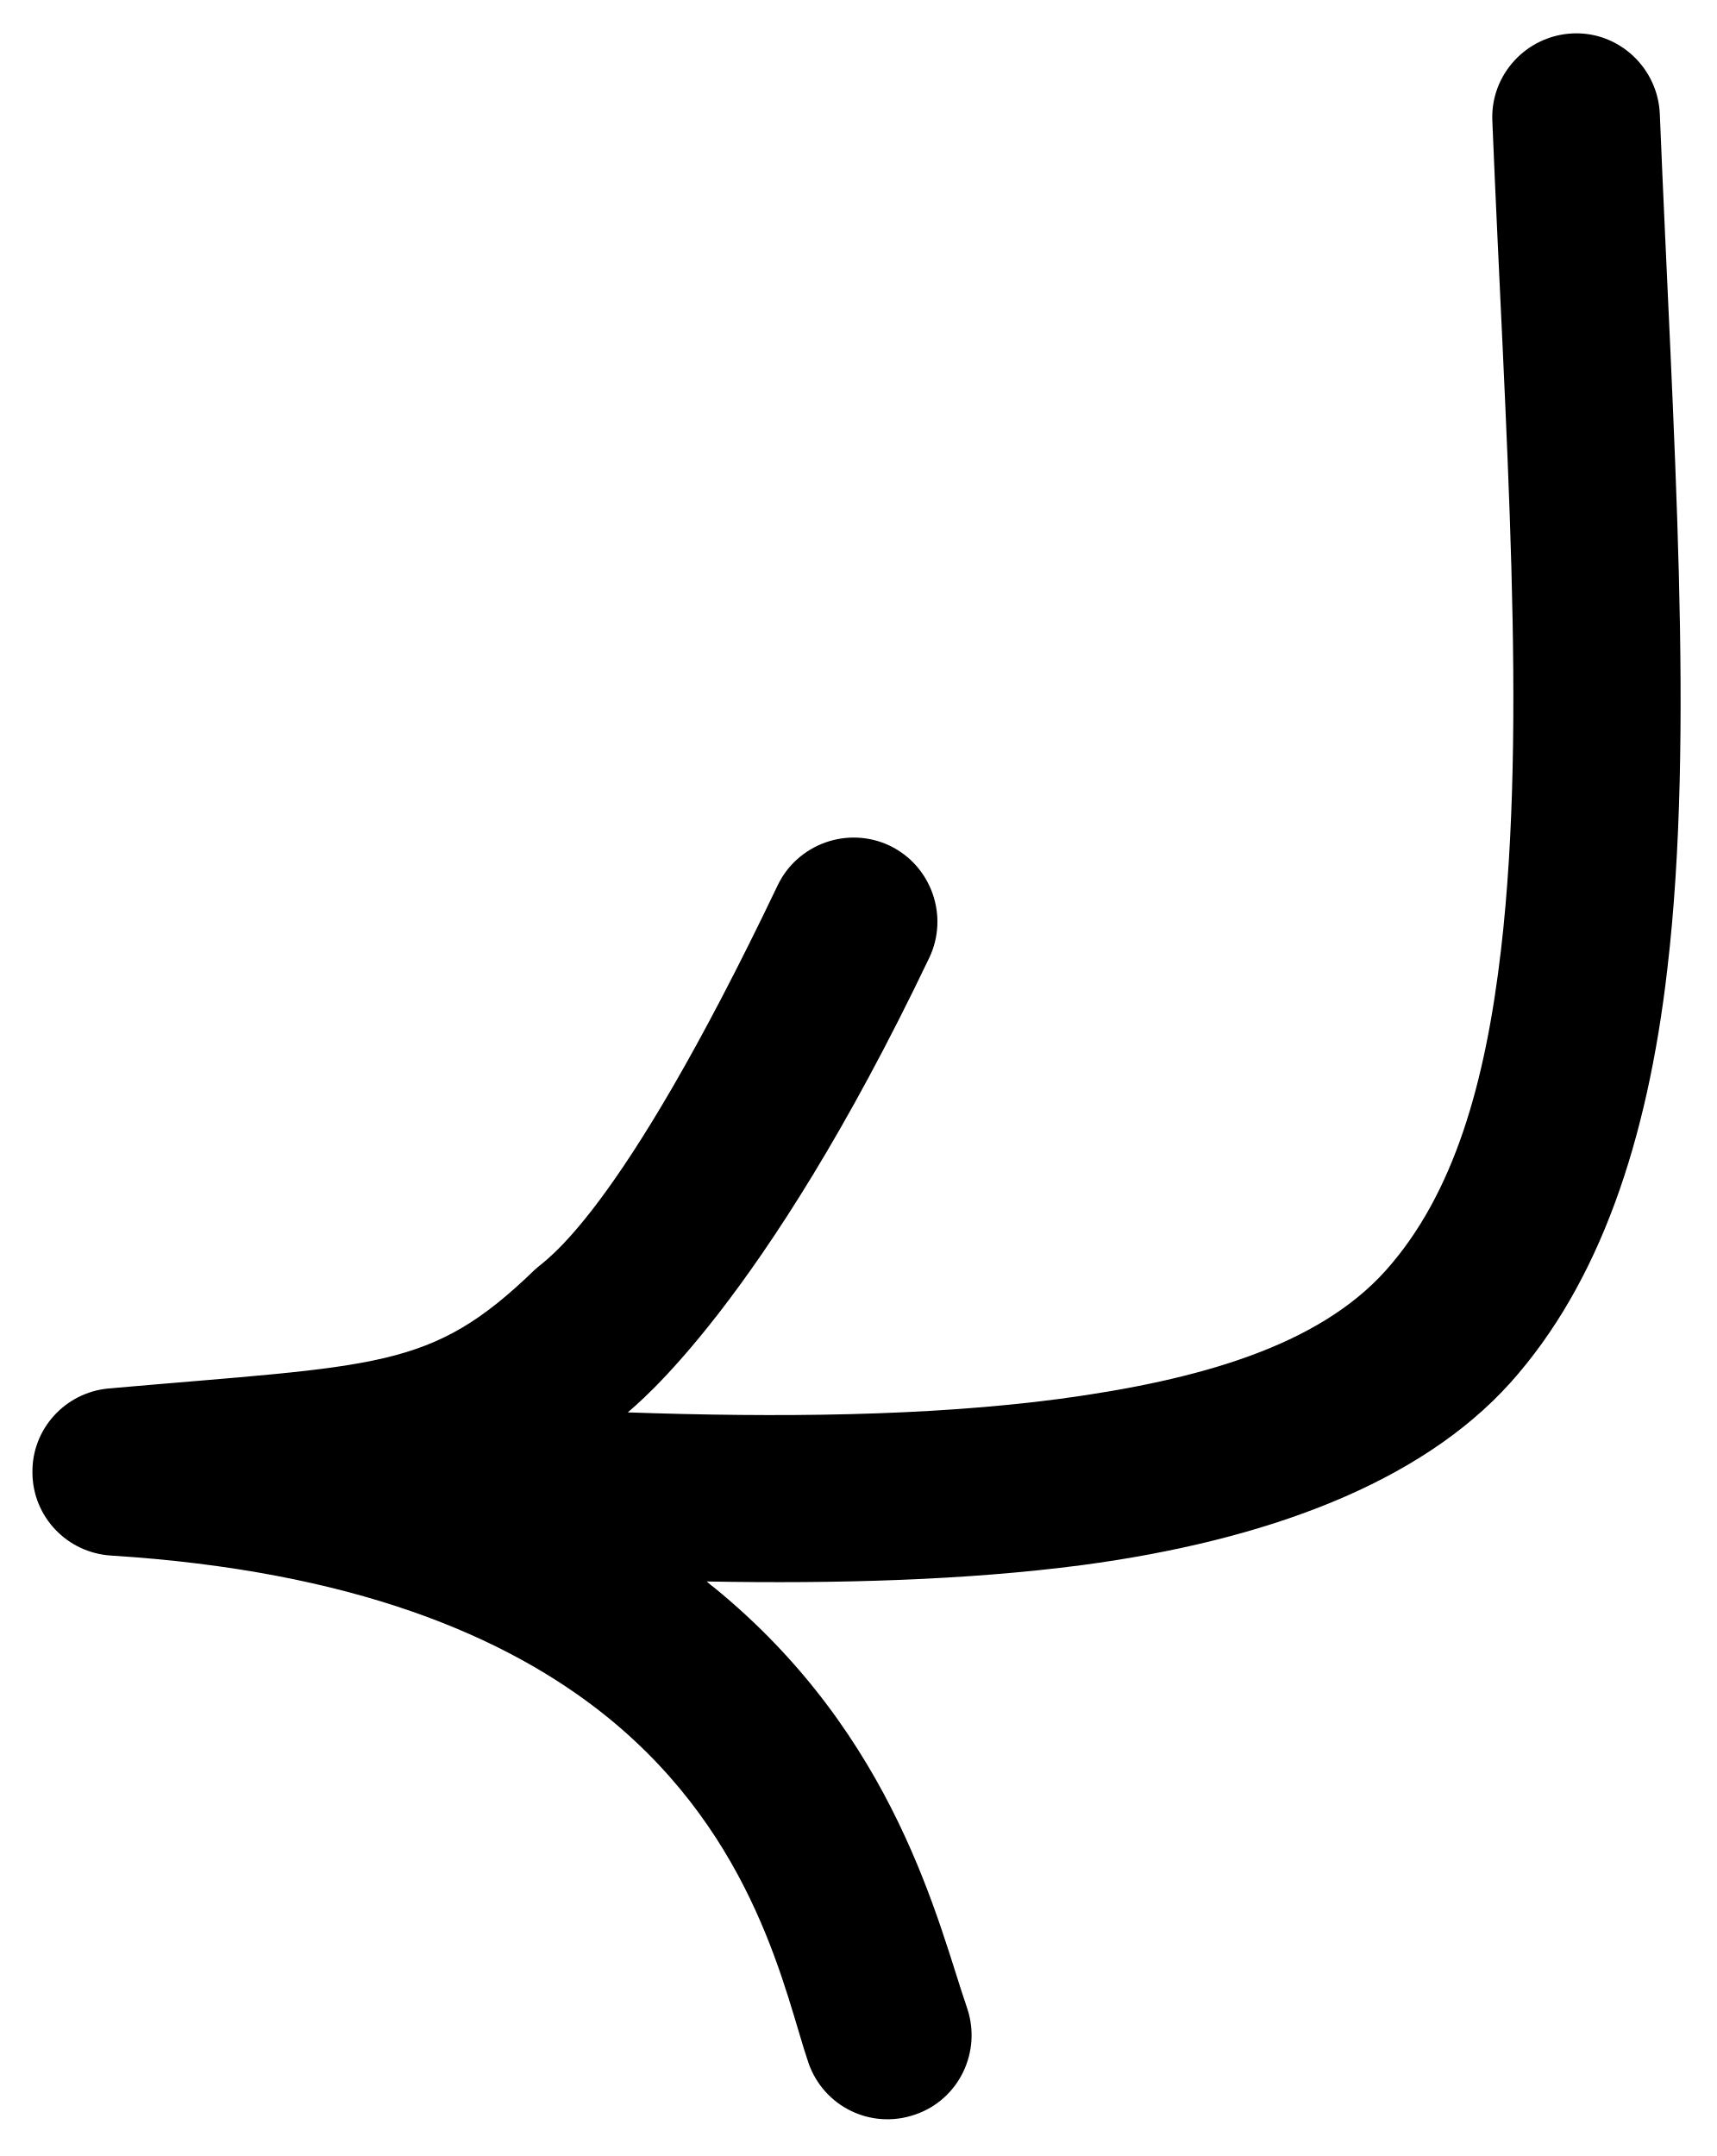
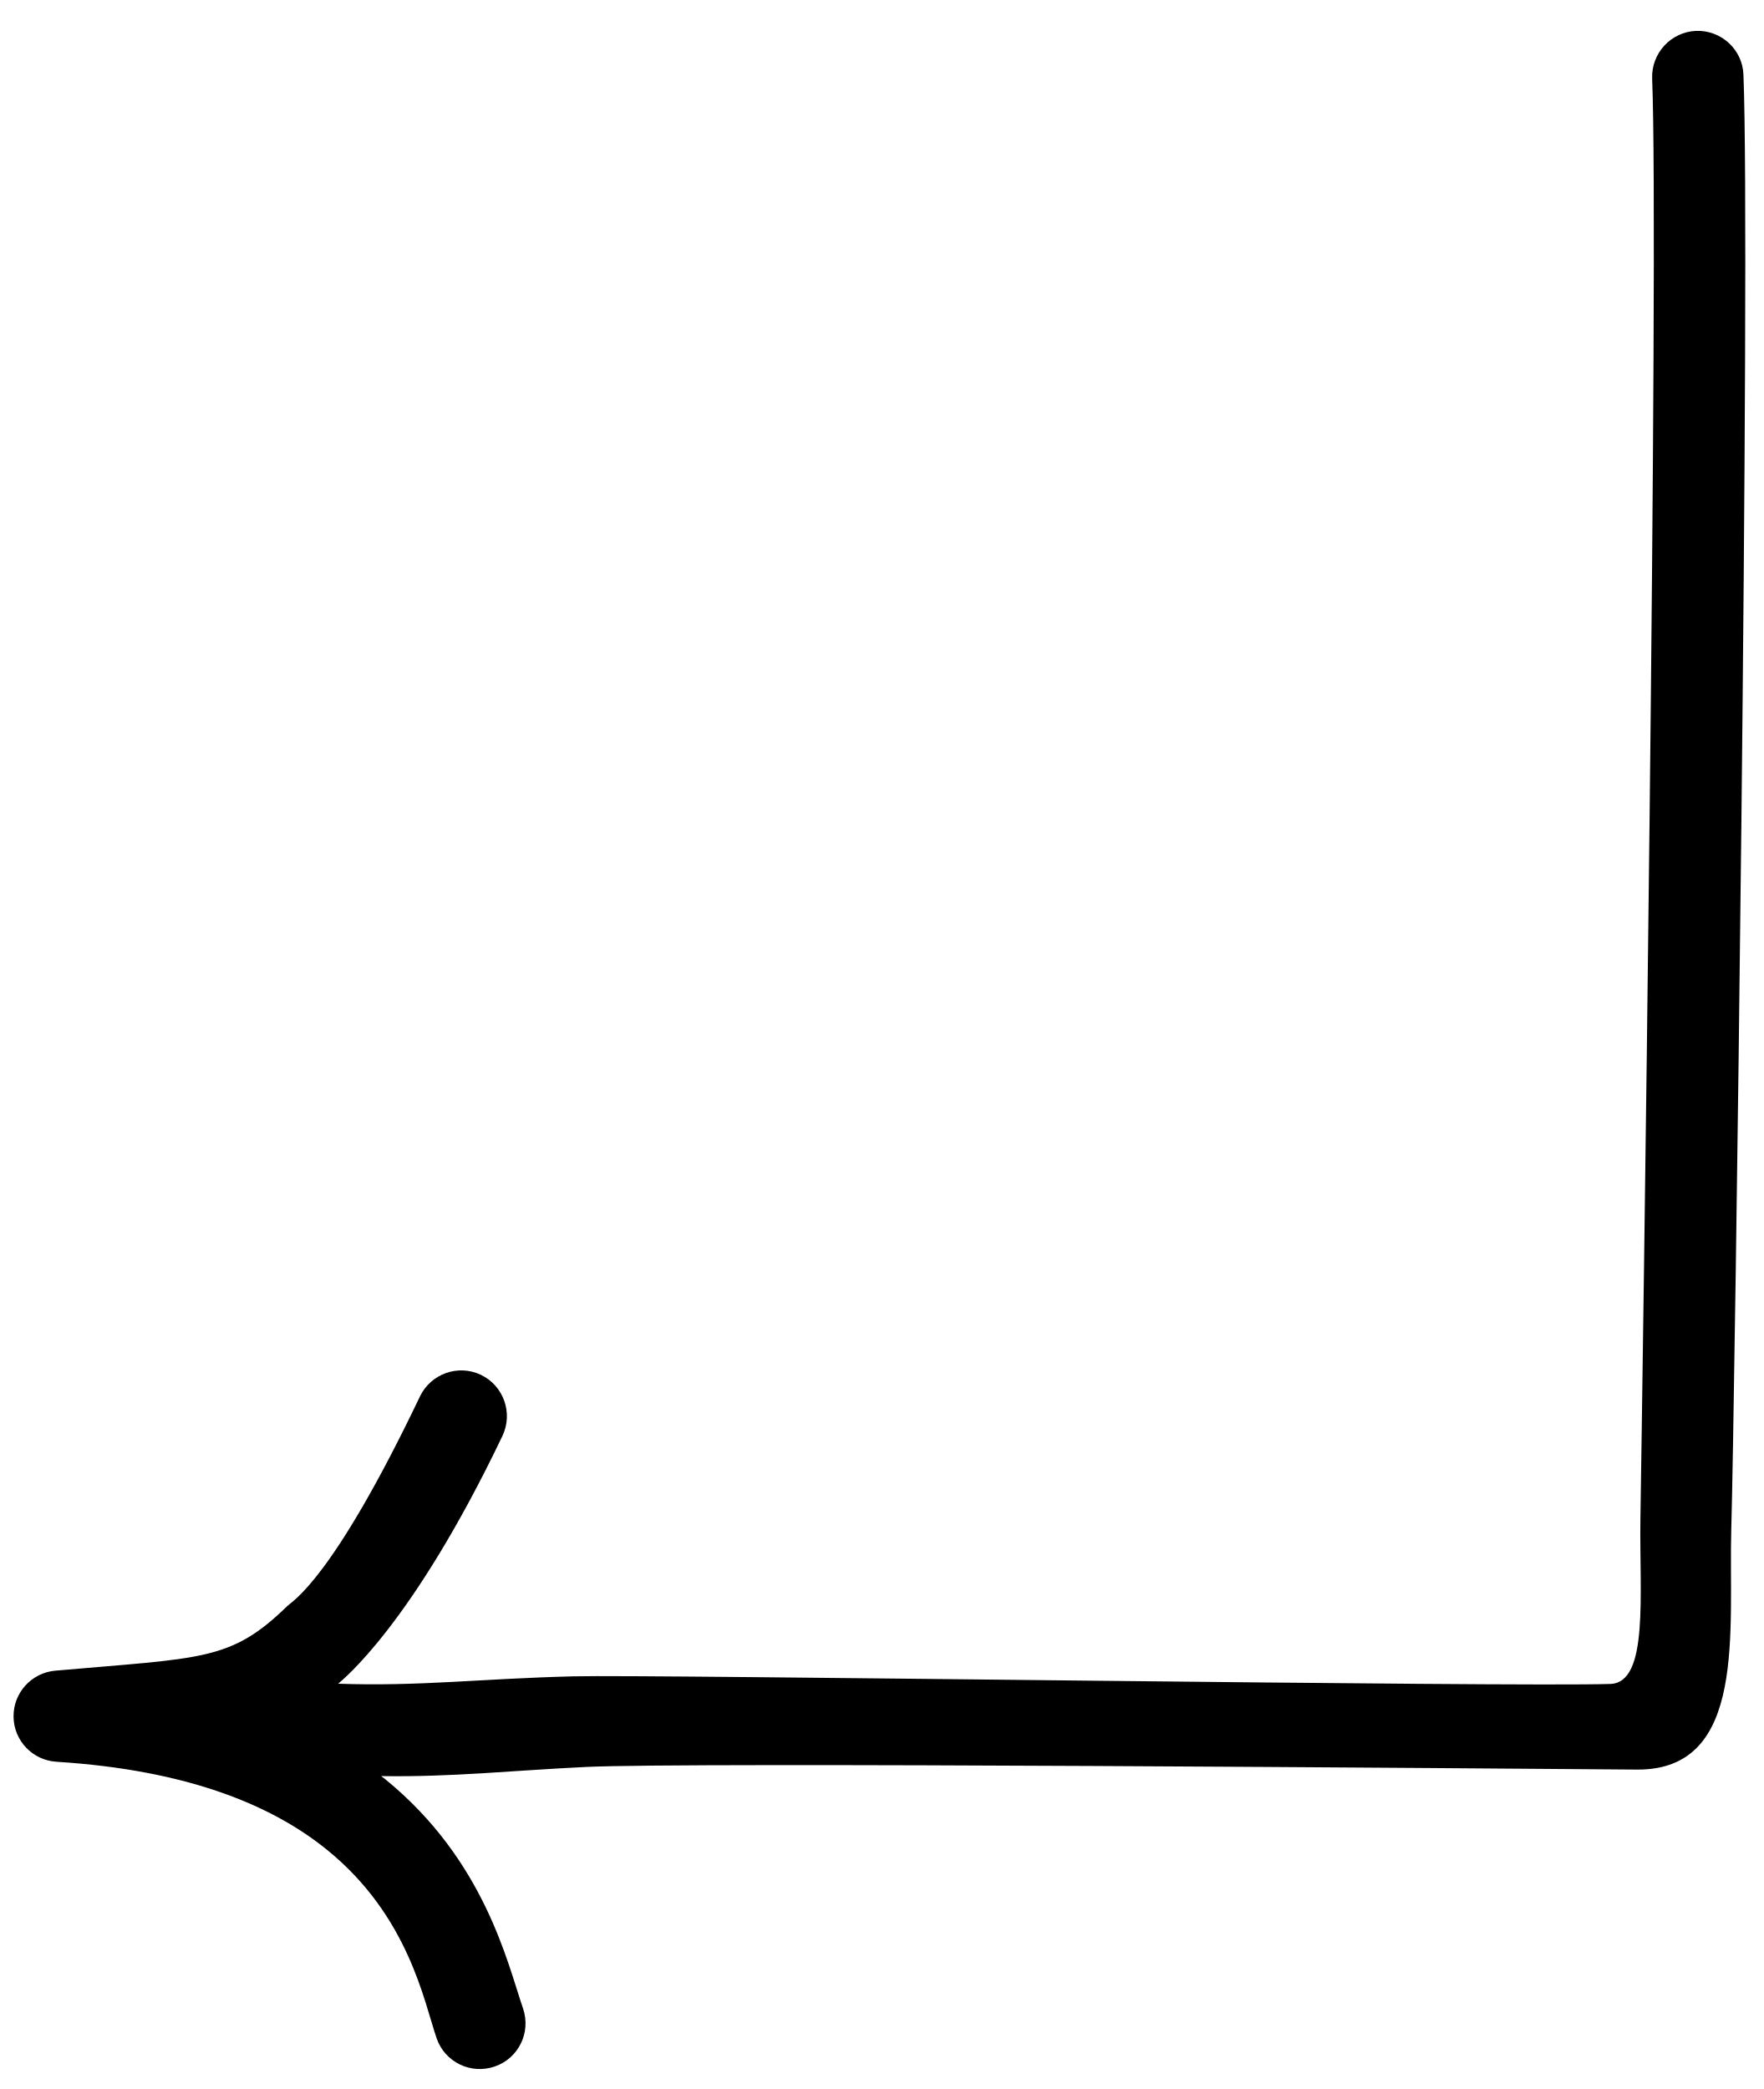
- <svg xmlns="http://www.w3.org/2000/svg" width="100%" height="100%" viewBox="0 0 512 643" version="1.1" xml:space="preserve" style="fill-rule:evenodd;clip-rule:evenodd;stroke-linejoin:round;stroke-miterlimit:2;">
-   <g transform="matrix(1,0,0,1,-14795.5,-12938)">
-     <g id="Artboard3" transform="matrix(0.854894,0,0,1,2933.98,-0.656037)">
+ <svg xmlns="http://www.w3.org/2000/svg" width="100%" height="100%" viewBox="0 0 965 1143" version="1.1" xml:space="preserve" style="fill-rule:evenodd;clip-rule:evenodd;stroke-linejoin:round;stroke-miterlimit:2;">
+   <g transform="matrix(1,0,0,1,-16275.6,-12438.3)">
+     <g id="Artboard3" transform="matrix(1.61243,0,0,1.78014,-6096.58,-10594.2)">
      <rect x="13874.8" y="12938.7" width="598.038" height="642.073" style="fill:none;" />
-       <g transform="matrix(1.39118,0,0,1.18931,-198.15,-692.051)">
-         <path d="M10293.1,11857.6C10293.7,11858.1 10294.2,11858.6 10294.8,11859C10340.8,11896.4 10351.2,11943.8 10358.4,11964.6C10362.1,11975.6 10356.3,11987.6 10345.3,11991.3C10334.3,11995.1 10322.4,11989.3 10318.6,11978.3C10312.8,11961.3 10305.7,11922.1 10268.3,11891.7C10242.9,11871.1 10204,11854.9 10143.7,11851.1C10132.7,11850.4 10124.1,11841.4 10124,11830.4C10123.8,11819.4 10132.2,11810.2 10143.1,11809.2C10211.1,11803.2 10223.8,11804.8 10250,11779.4C10252.4,11777 10270.6,11767.4 10310.9,11683C10315.9,11672.6 10328.5,11668.1 10339,11673.1C10349.4,11678.1 10353.9,11690.7 10348.9,11701.2C10307.2,11788.5 10275,11813.6 10273.3,11815.2C10310.9,11816.5 10348.5,11816.2 10381.7,11811.8C10416.5,11807.1 10446.3,11798.6 10463.3,11779.7C10480.5,11760.5 10488.4,11732.6 10492.3,11699C10498.9,11642.1 10493.3,11569.8 10490.1,11491.3C10489.6,11479.7 10498.7,11469.9 10510.3,11469.4C10521.8,11468.9 10531.6,11478 10532.1,11489.6C10535.4,11570.6 10540.9,11645.1 10534,11703.9C10529,11747.4 10516.9,11782.9 10494.6,11807.8C10472,11832.9 10433.6,11847.3 10387.2,11853.5C10358.2,11857.3 10325.9,11858.2 10293.1,11857.6Z" />
+       <g transform="matrix(0.737588,0,0,0.668102,6718.57,5556.6)">
+         <path d="M9877.59,11866.3C9878.16,11866.7 9878.74,11867.2 9879.3,11867.6C9925.33,11905 9935.69,11952.4 9942.86,11973.2C9946.63,11984.2 9940.79,11996.2 9929.82,11999.9C9918.84,12003.7 9906.87,11997.9 9903.1,11986.9C9897.27,11969.9 9890.2,11930.7 9852.79,11900.3C9827.45,11879.7 9788.54,11863.5 9728.16,11859.7C9717.19,11859 9708.61,11850 9708.47,11839C9708.33,11828 9716.68,11818.8 9727.63,11817.8C9795.61,11811.8 9808.32,11813.5 9834.47,11788C9836.93,11785.6 9855.13,11776 9895.45,11691.6C9900.45,11681.2 9913.01,11676.7 9923.48,11681.7C9933.94,11686.7 9938.38,11699.3 9933.38,11709.8C9891.66,11797.1 9859.55,11822.2 9857.8,11823.8C9895.37,11825.1 9922.32,11821.5 9966.16,11820.4C10001.3,11819.5 10399.6,11825.4 10443.1,11823.9C10460.9,11823.3 10456.4,11782.7 10456.9,11748C10457.8,11690.6 10465.5,11163.8 10462.3,11085.3C10461.9,11073.7 10470.9,11063.9 10482.5,11063.4C10494.1,11063 10503.9,11072 10504.3,11083.6C10507.6,11164.6 10500.4,11693.7 10498.7,11752.8C10497.4,11798.5 10506.4,11863.7 10455.3,11863.3C10387.4,11862.8 10018.4,11859.8 9971.71,11862.1C9937.91,11863.7 9910.38,11866.8 9877.59,11866.3Z" />
      </g>
    </g>
  </g>
</svg>
